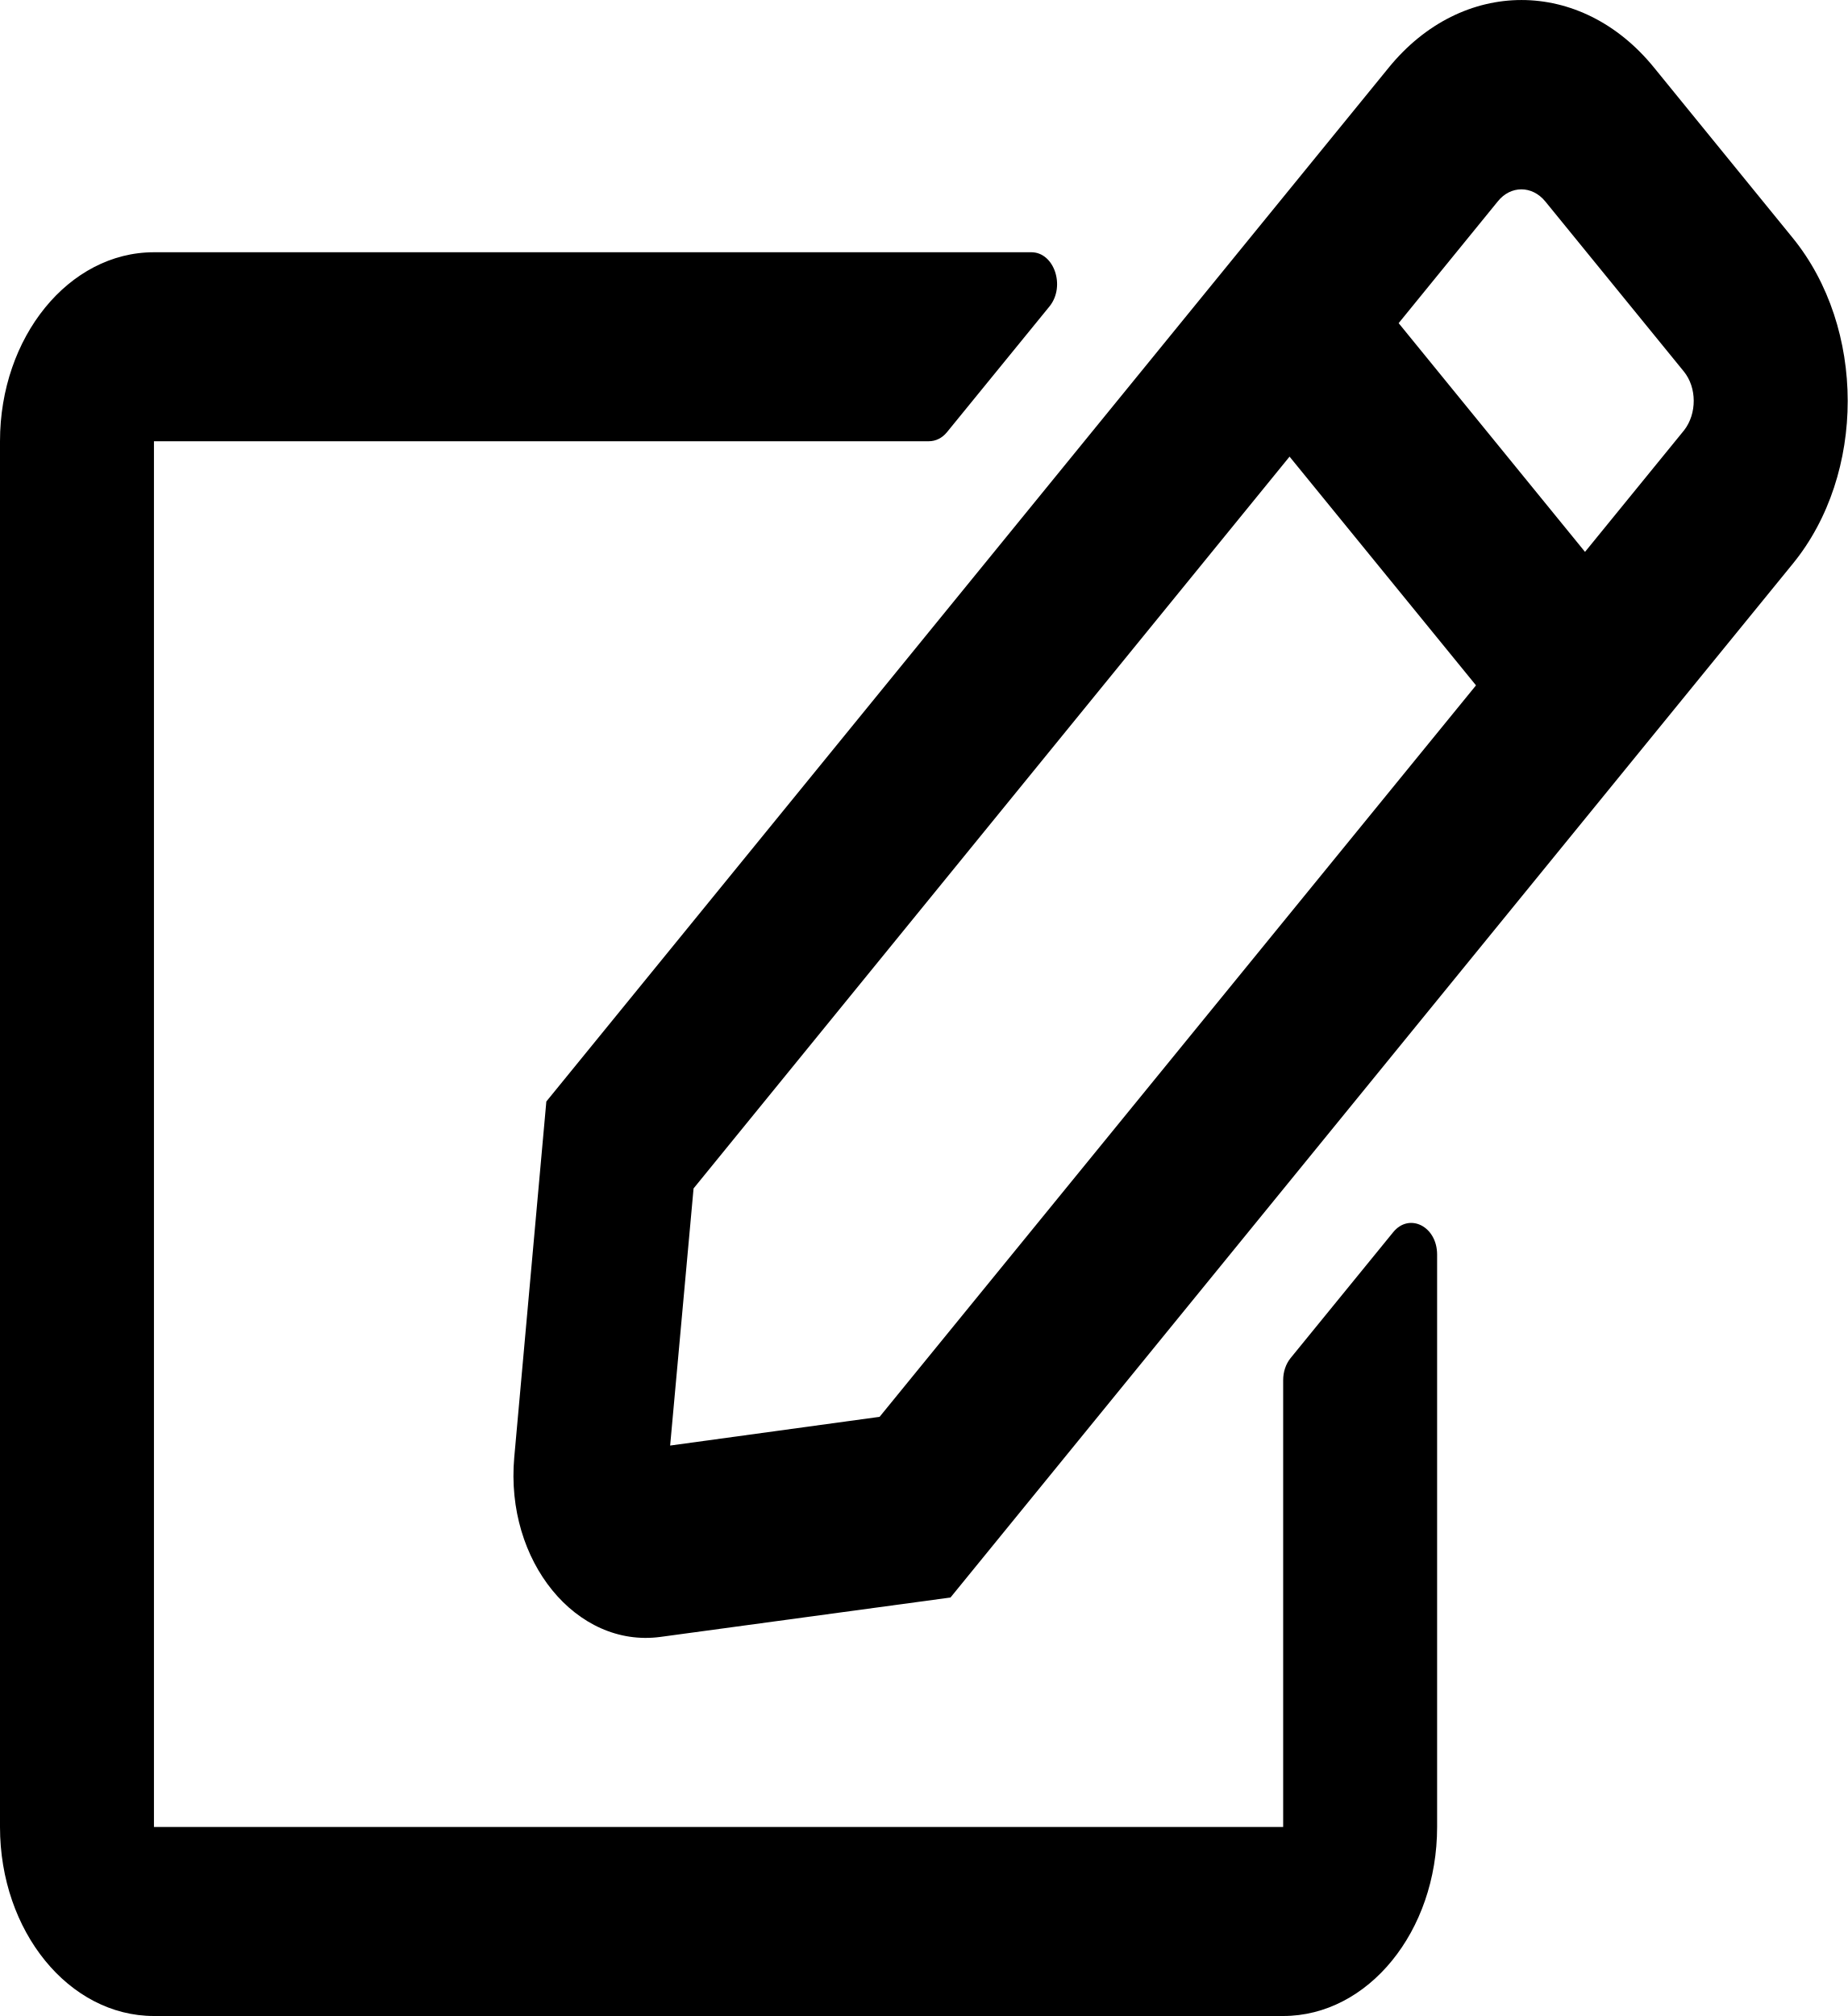
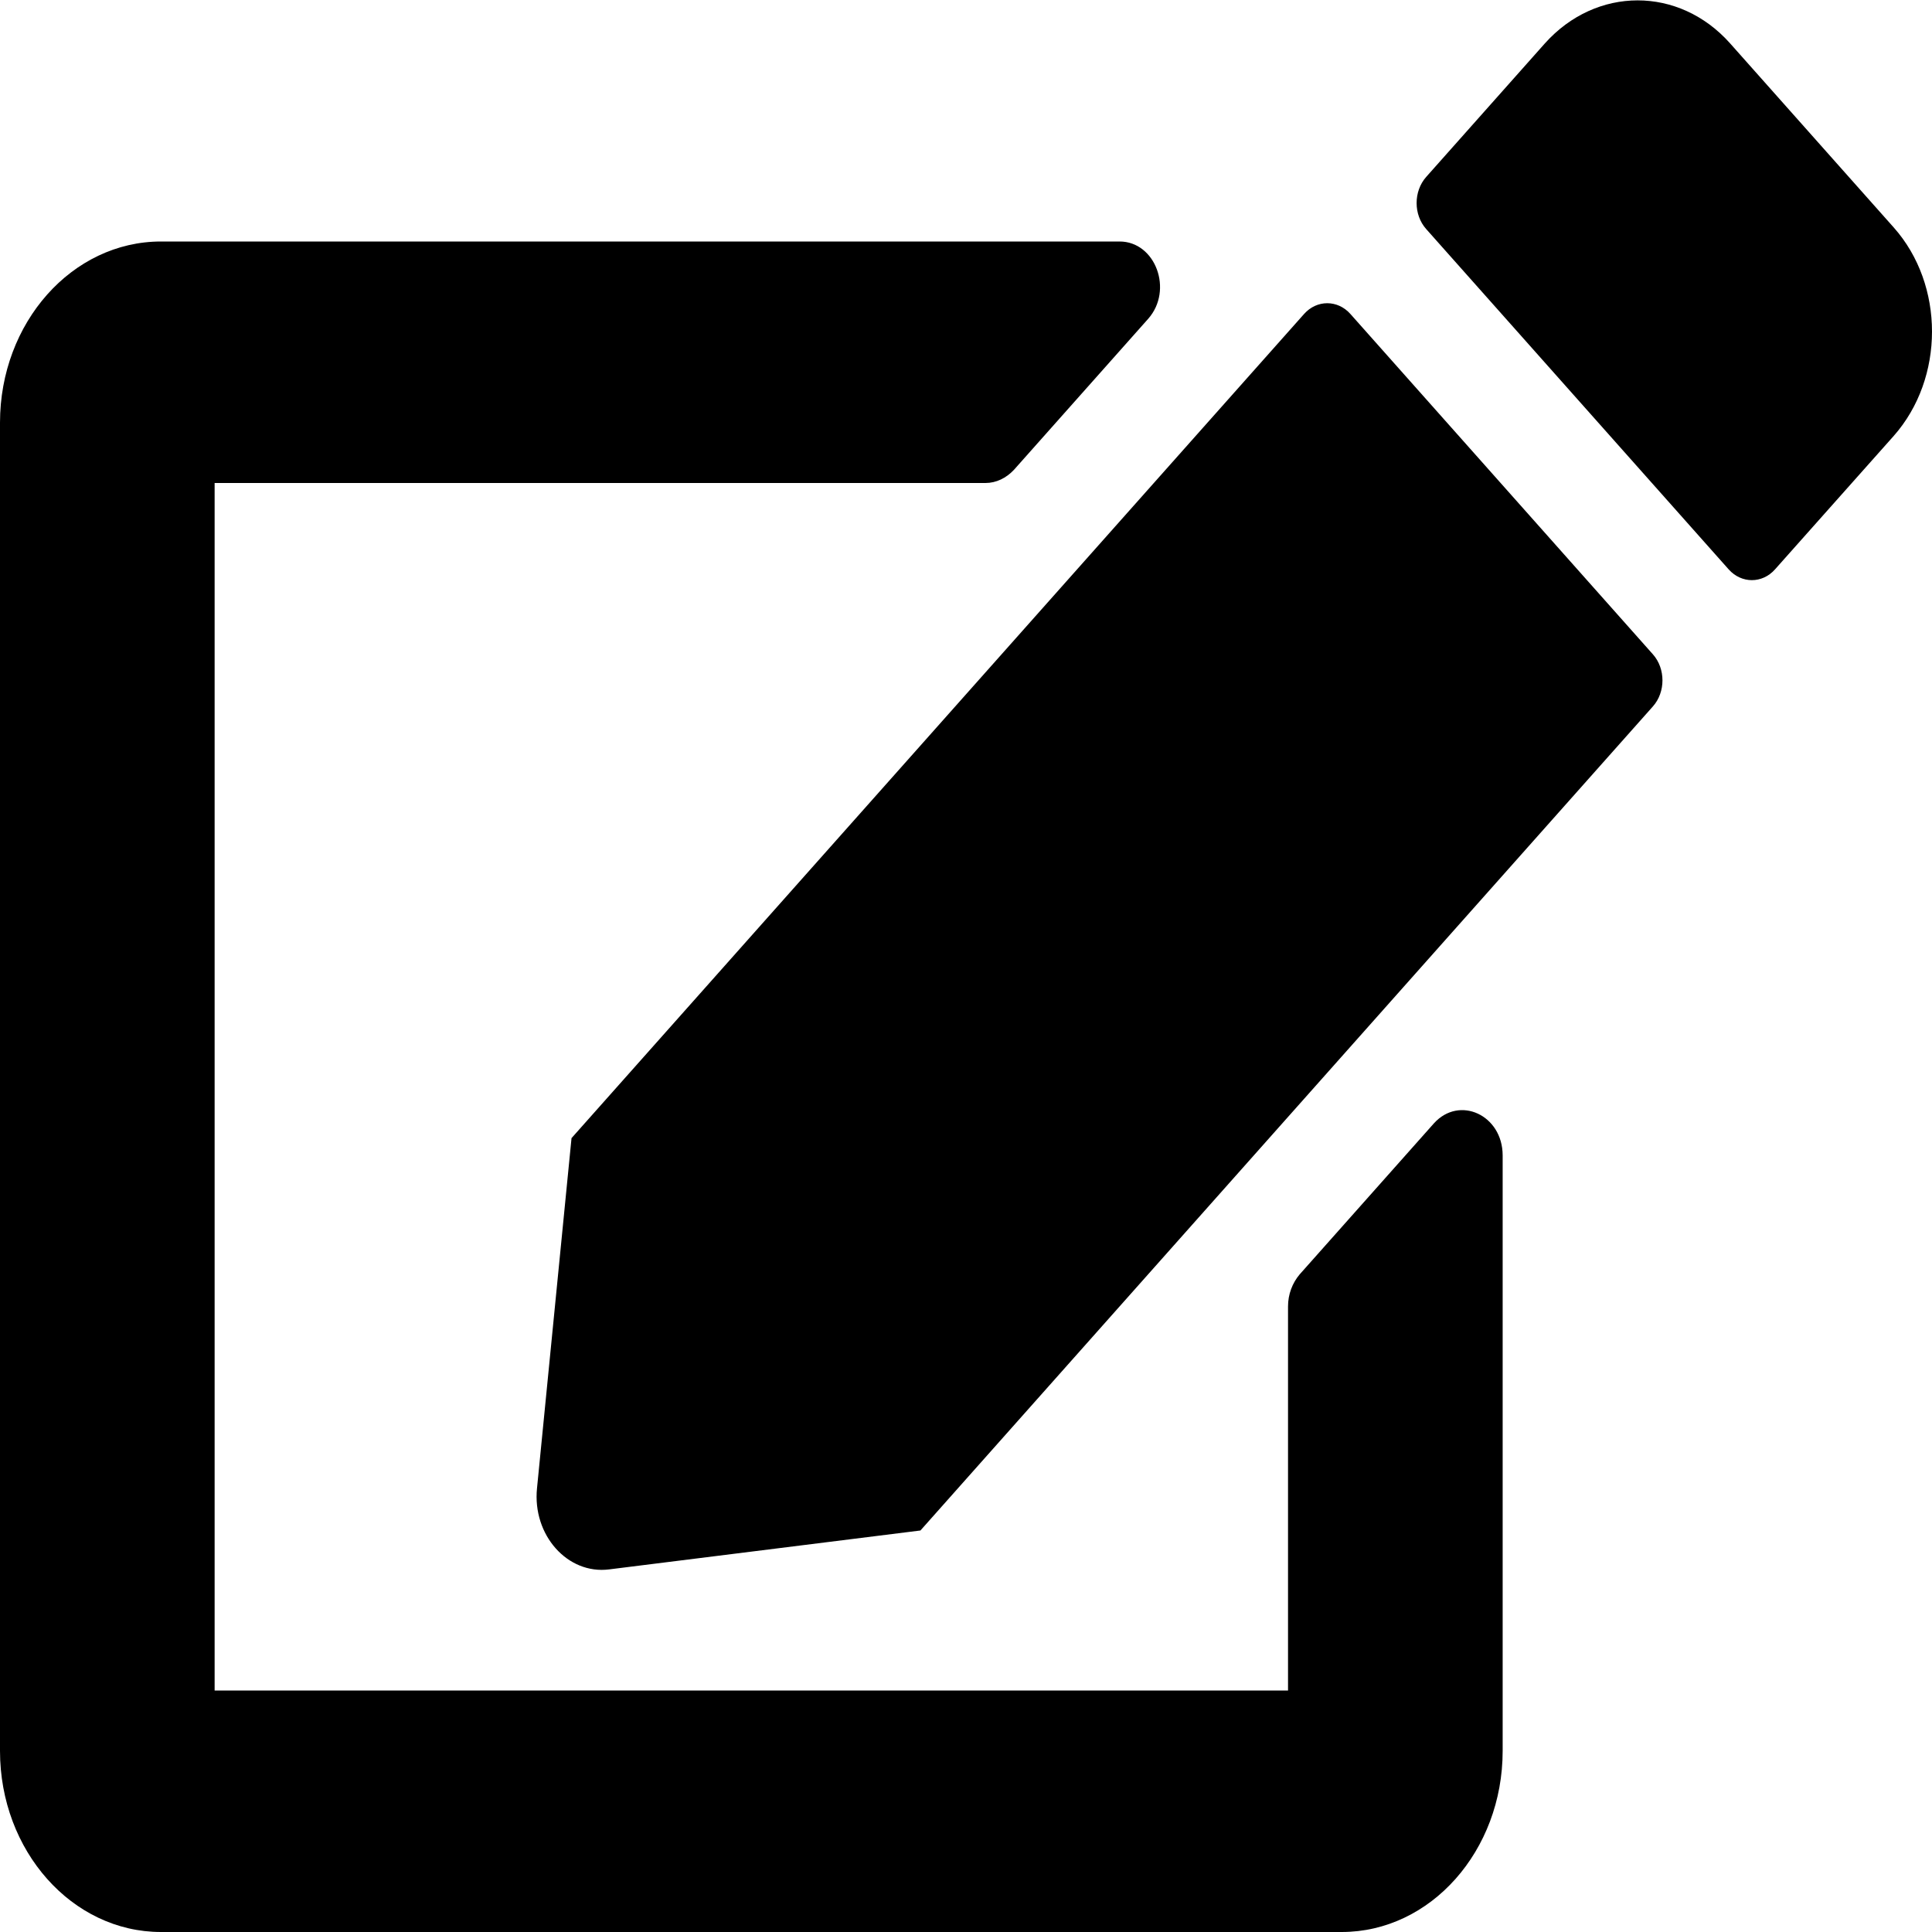
- <svg xmlns="http://www.w3.org/2000/svg" width="22" height="24" viewBox="0 0 22 24" fill="none">
-   <path d="M15.366 16.168L16.588 14.669C16.779 14.434 17.111 14.598 17.111 14.936V21.75C17.111 22.992 16.29 24 15.278 24H1.833C0.821 24 0 22.992 0 21.75V5.253C0 4.011 0.821 3.003 1.833 3.003H12.28C12.551 3.003 12.688 3.406 12.498 3.645L11.275 5.145C11.218 5.215 11.142 5.253 11.057 5.253H1.833V21.75H15.278V16.431C15.278 16.332 15.309 16.239 15.366 16.168ZM21.347 6.71L11.317 19.018L7.864 19.487C6.864 19.622 6.012 18.587 6.123 17.349L6.505 13.113L16.535 0.805C17.409 -0.268 18.823 -0.268 19.694 0.805L21.343 2.83C22.218 3.903 22.218 5.642 21.347 6.71V6.71ZM17.574 8.159L15.354 5.436L8.258 14.148L7.979 17.209L10.473 16.867L17.574 8.159ZM20.049 4.423L18.399 2.398C18.242 2.206 17.986 2.206 17.833 2.398L16.653 3.847L18.872 6.57L20.052 5.122C20.205 4.925 20.205 4.615 20.049 4.423V4.423Z" fill="black" />
+ <svg xmlns="http://www.w3.org/2000/svg" width="22" height="22" viewBox="0 0 22 22" fill="none">
+   <path d="M15.377 3.575L18.822 7.451C18.967 7.614 18.967 7.881 18.822 8.044L10.481 17.428L6.936 17.871C6.463 17.931 6.061 17.48 6.115 16.947L6.508 12.96L14.85 3.575C14.995 3.412 15.232 3.412 15.377 3.575ZM21.565 2.591L19.701 0.494C19.12 -0.159 18.177 -0.159 17.592 0.494L16.24 2.015C16.095 2.179 16.095 2.445 16.24 2.608L19.685 6.484C19.831 6.647 20.067 6.647 20.212 6.484L21.565 4.963C22.145 4.306 22.145 3.244 21.565 2.591V2.591ZM14.667 14.876V19.25H2.444V5.5H11.222C11.344 5.5 11.458 5.444 11.546 5.35L13.074 3.631C13.364 3.304 13.158 2.75 12.749 2.75H1.833C0.821 2.75 0 3.674 0 4.813V19.938C0 21.076 0.821 22 1.833 22H15.278C16.29 22 17.111 21.076 17.111 19.938V13.157C17.111 12.697 16.618 12.47 16.328 12.792L14.8 14.511C14.716 14.61 14.667 14.739 14.667 14.876Z" fill="black" />
</svg>
